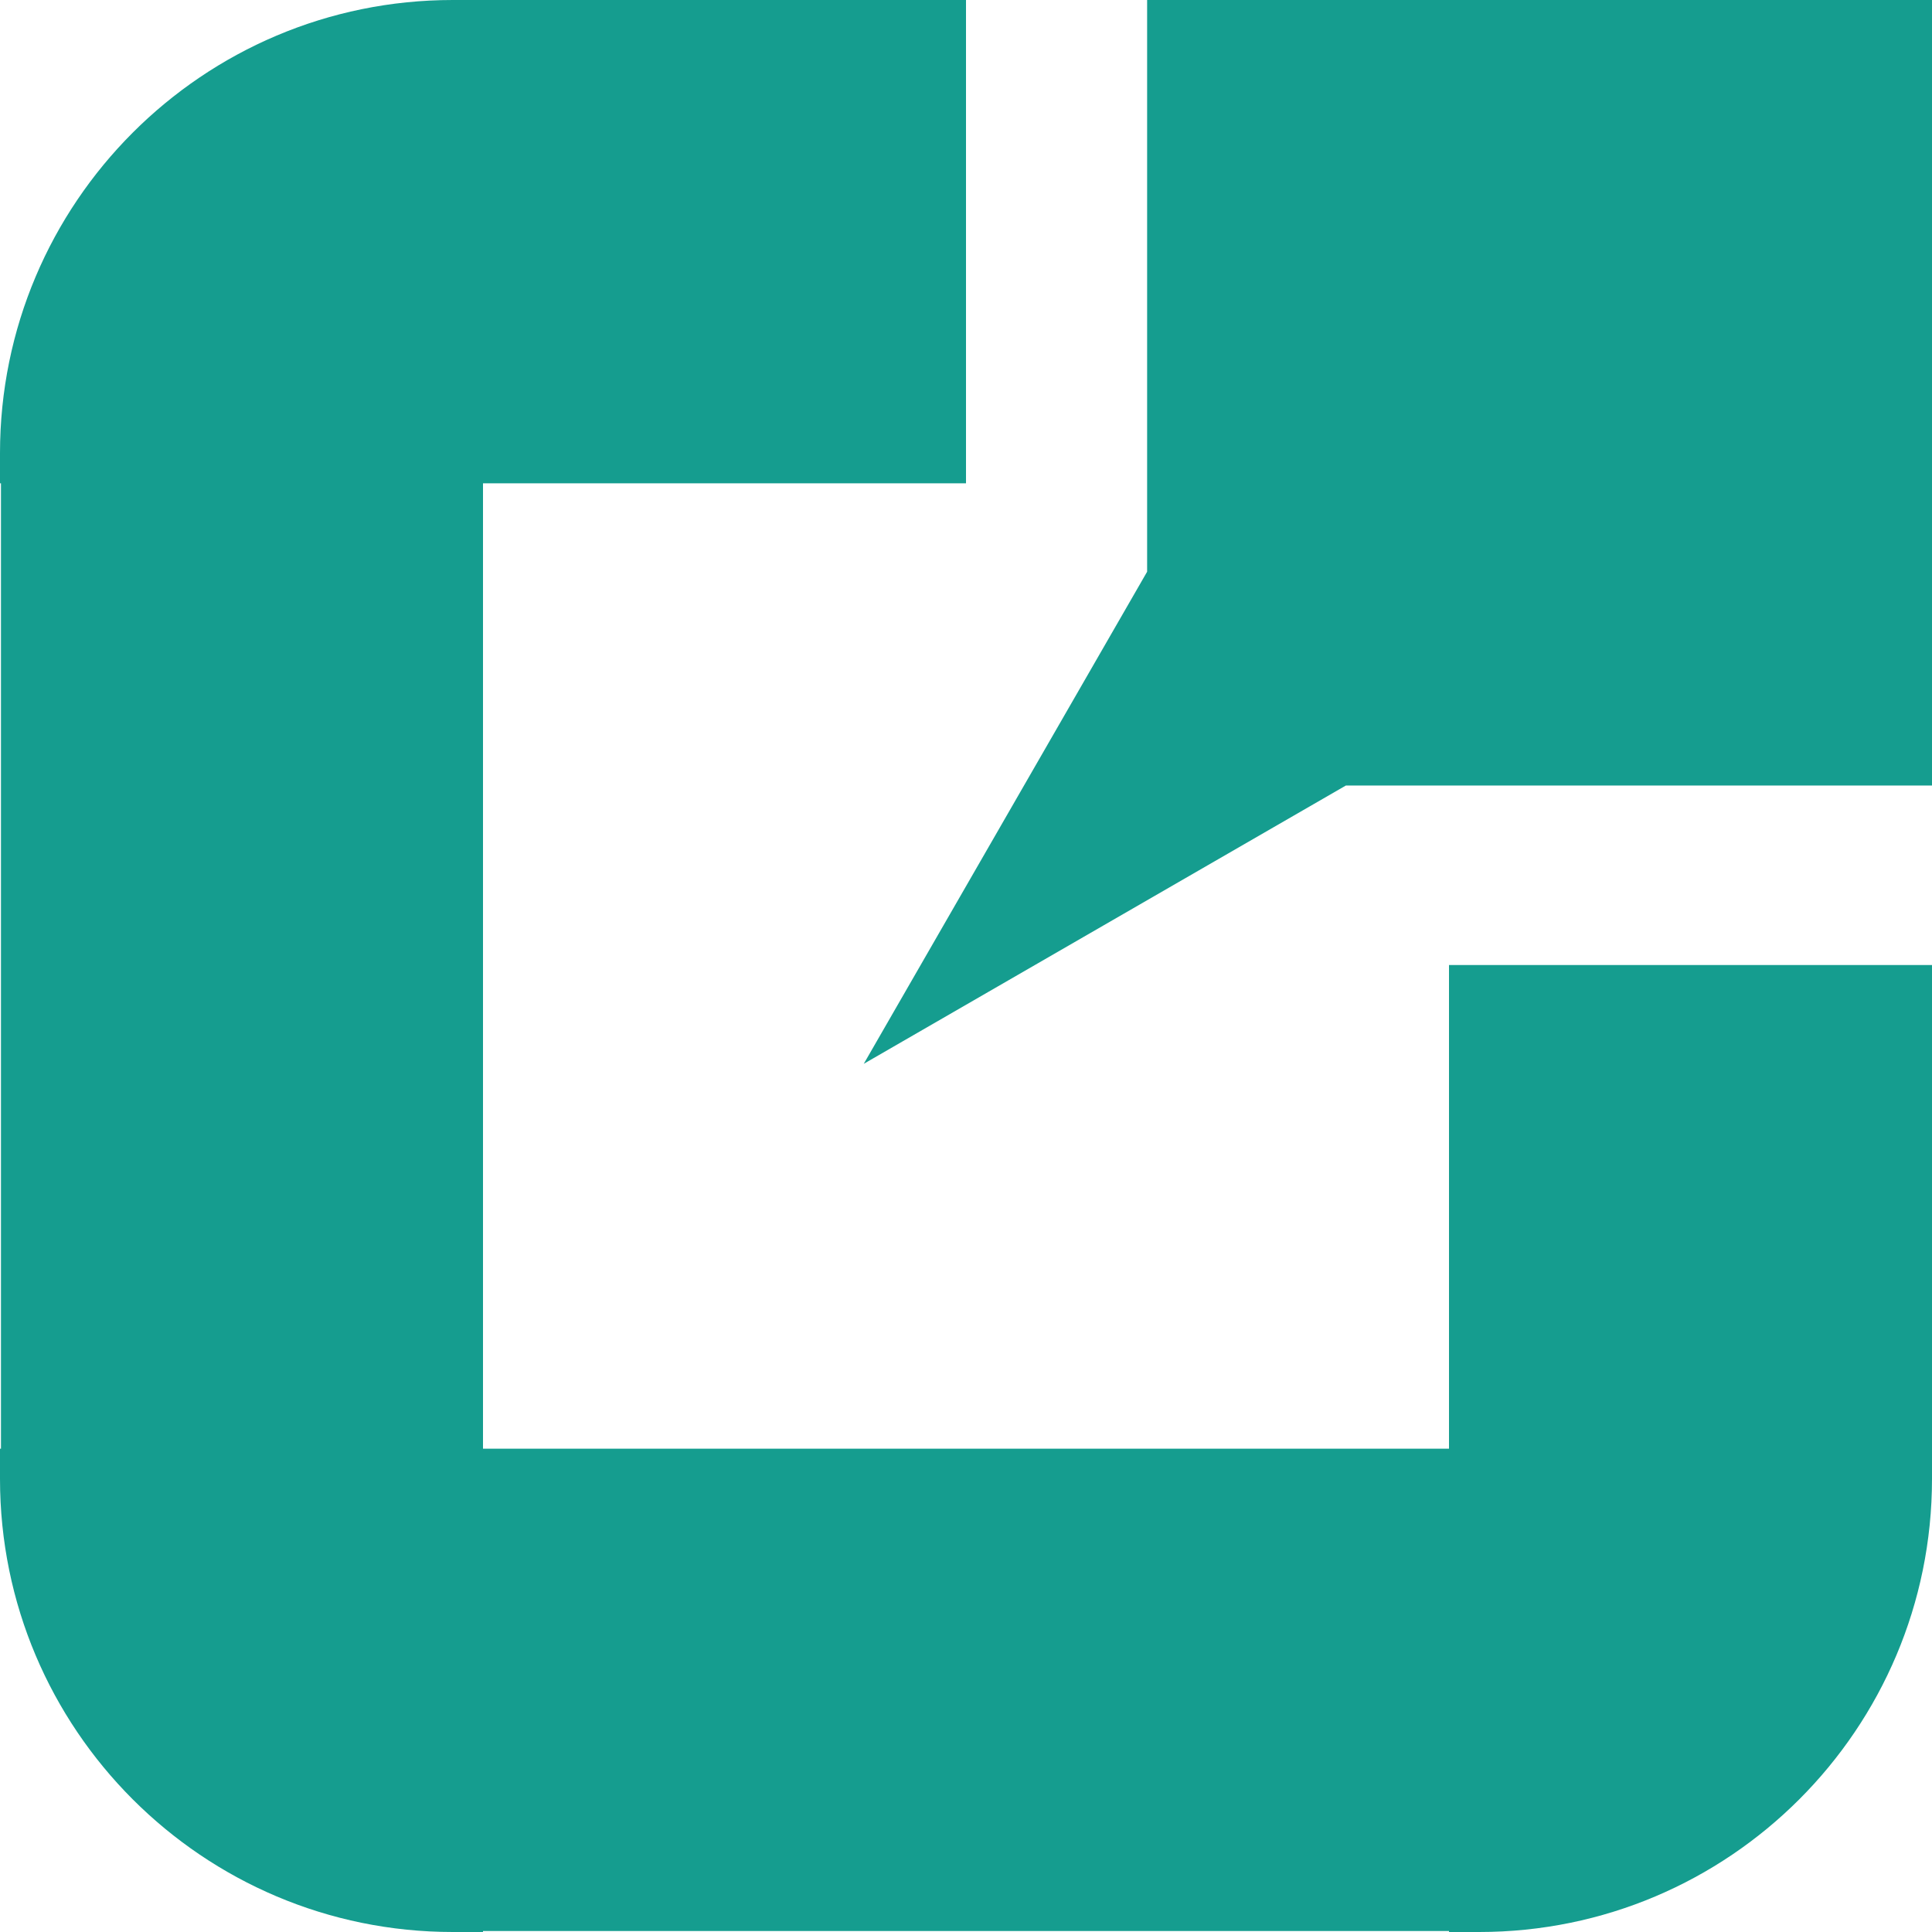
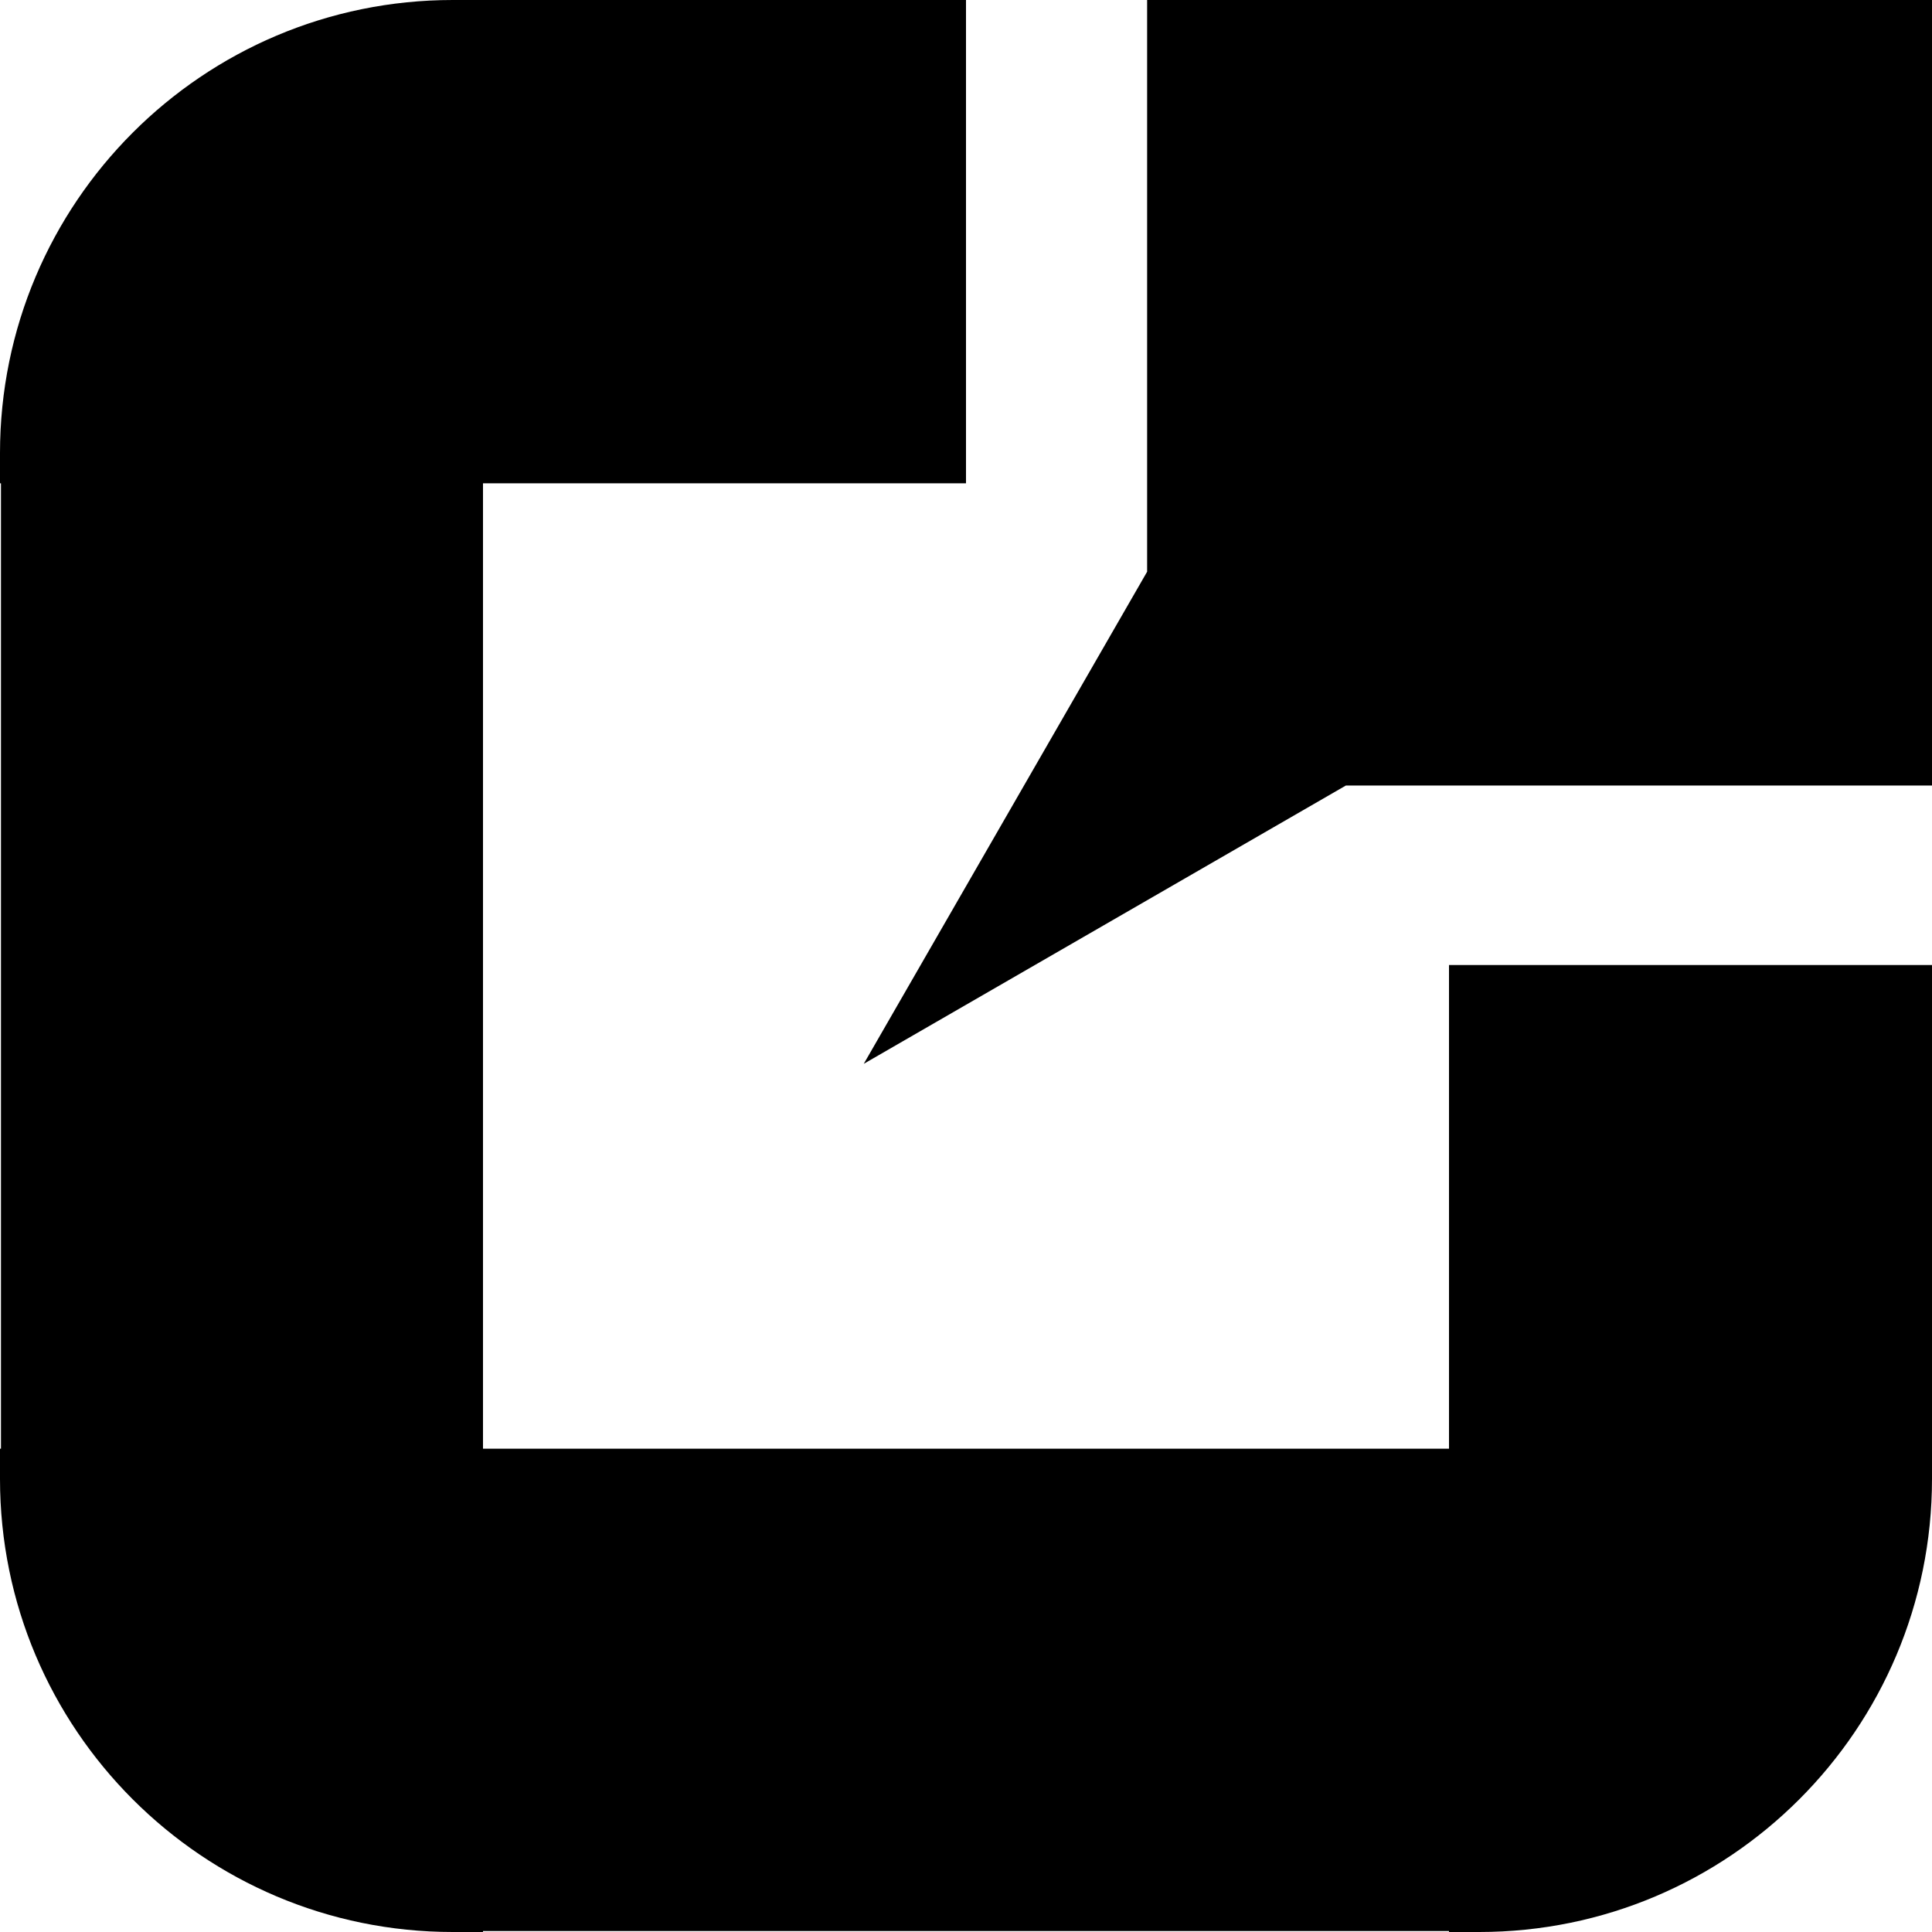
<svg xmlns="http://www.w3.org/2000/svg" width="24pt" height="24pt" viewBox="0 0 24 24" class="oovvuu-small-logo">
  <g id="surface1">
-     <path style=" stroke:none;fill-rule:evenodd;fill:rgb(8.235%,61.569%,56.078%);fill-opacity:1;" d="M 12 0 L 12 6.004 L 6 6.004 L 6 17.996 L 18 17.996 L 18 23.988 L 6 23.988 L 6 24 L 5.625 24 C 2.52 24 0 21.48 0 18.371 L 0 17.996 L 0.012 17.996 L 0.012 6.004 L 0 6.004 L 0 5.629 C 0 2.52 2.52 0 5.625 0 Z M 18 17.996 L 18 11.988 L 24 11.988 L 24 18.371 C 24 21.48 21.48 24 18.375 24 L 18 24 Z M 24 0 L 24 9.758 L 16.719 9.758 L 10.73 13.215 L 14.25 7.102 L 14.25 0 Z M 24 0 " />
+     <path d="M 12 0 L 12 6.004 L 6 6.004 L 6 17.996 L 18 17.996 L 18 23.988 L 6 23.988 L 6 24 L 5.625 24 C 2.52 24 0 21.48 0 18.371 L 0 17.996 L 0.012 17.996 L 0.012 6.004 L 0 6.004 L 0 5.629 C 0 2.52 2.52 0 5.625 0 Z M 18 17.996 L 18 11.988 L 24 11.988 L 24 18.371 C 24 21.48 21.48 24 18.375 24 L 18 24 Z M 24 0 L 24 9.758 L 16.719 9.758 L 10.73 13.215 L 14.25 7.102 L 14.25 0 Z M 24 0 " />
  </g>
</svg>
